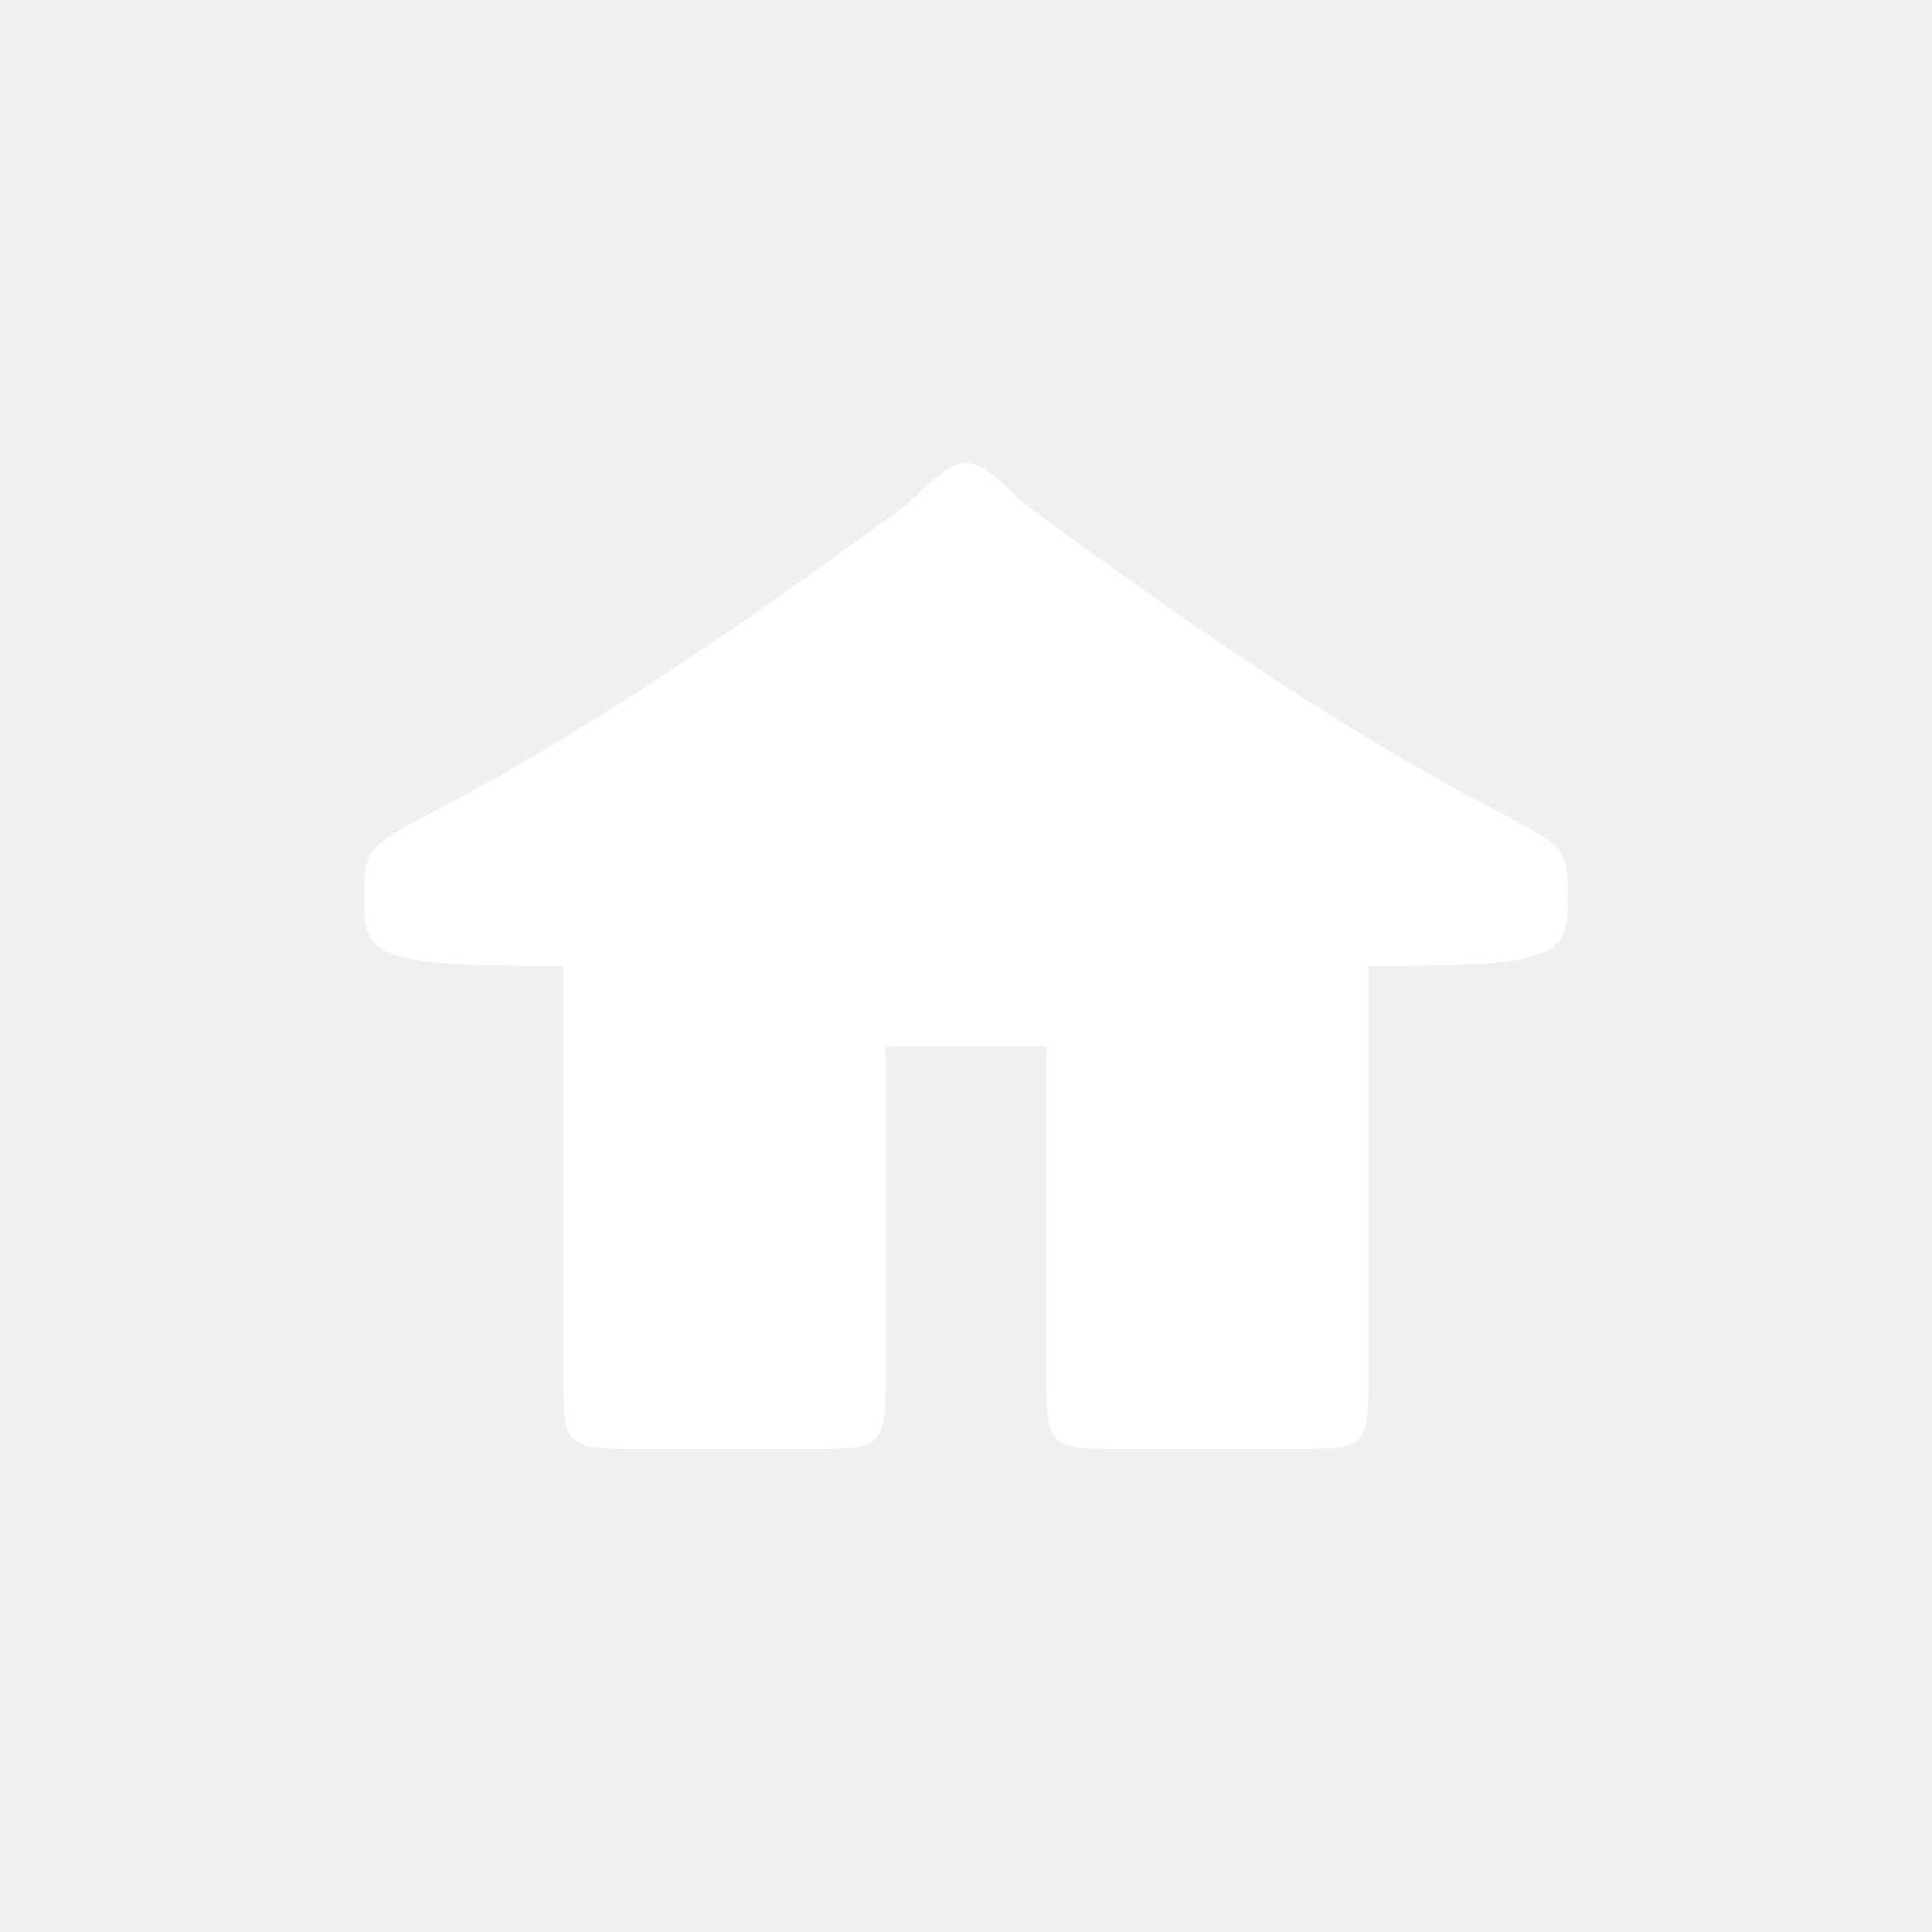
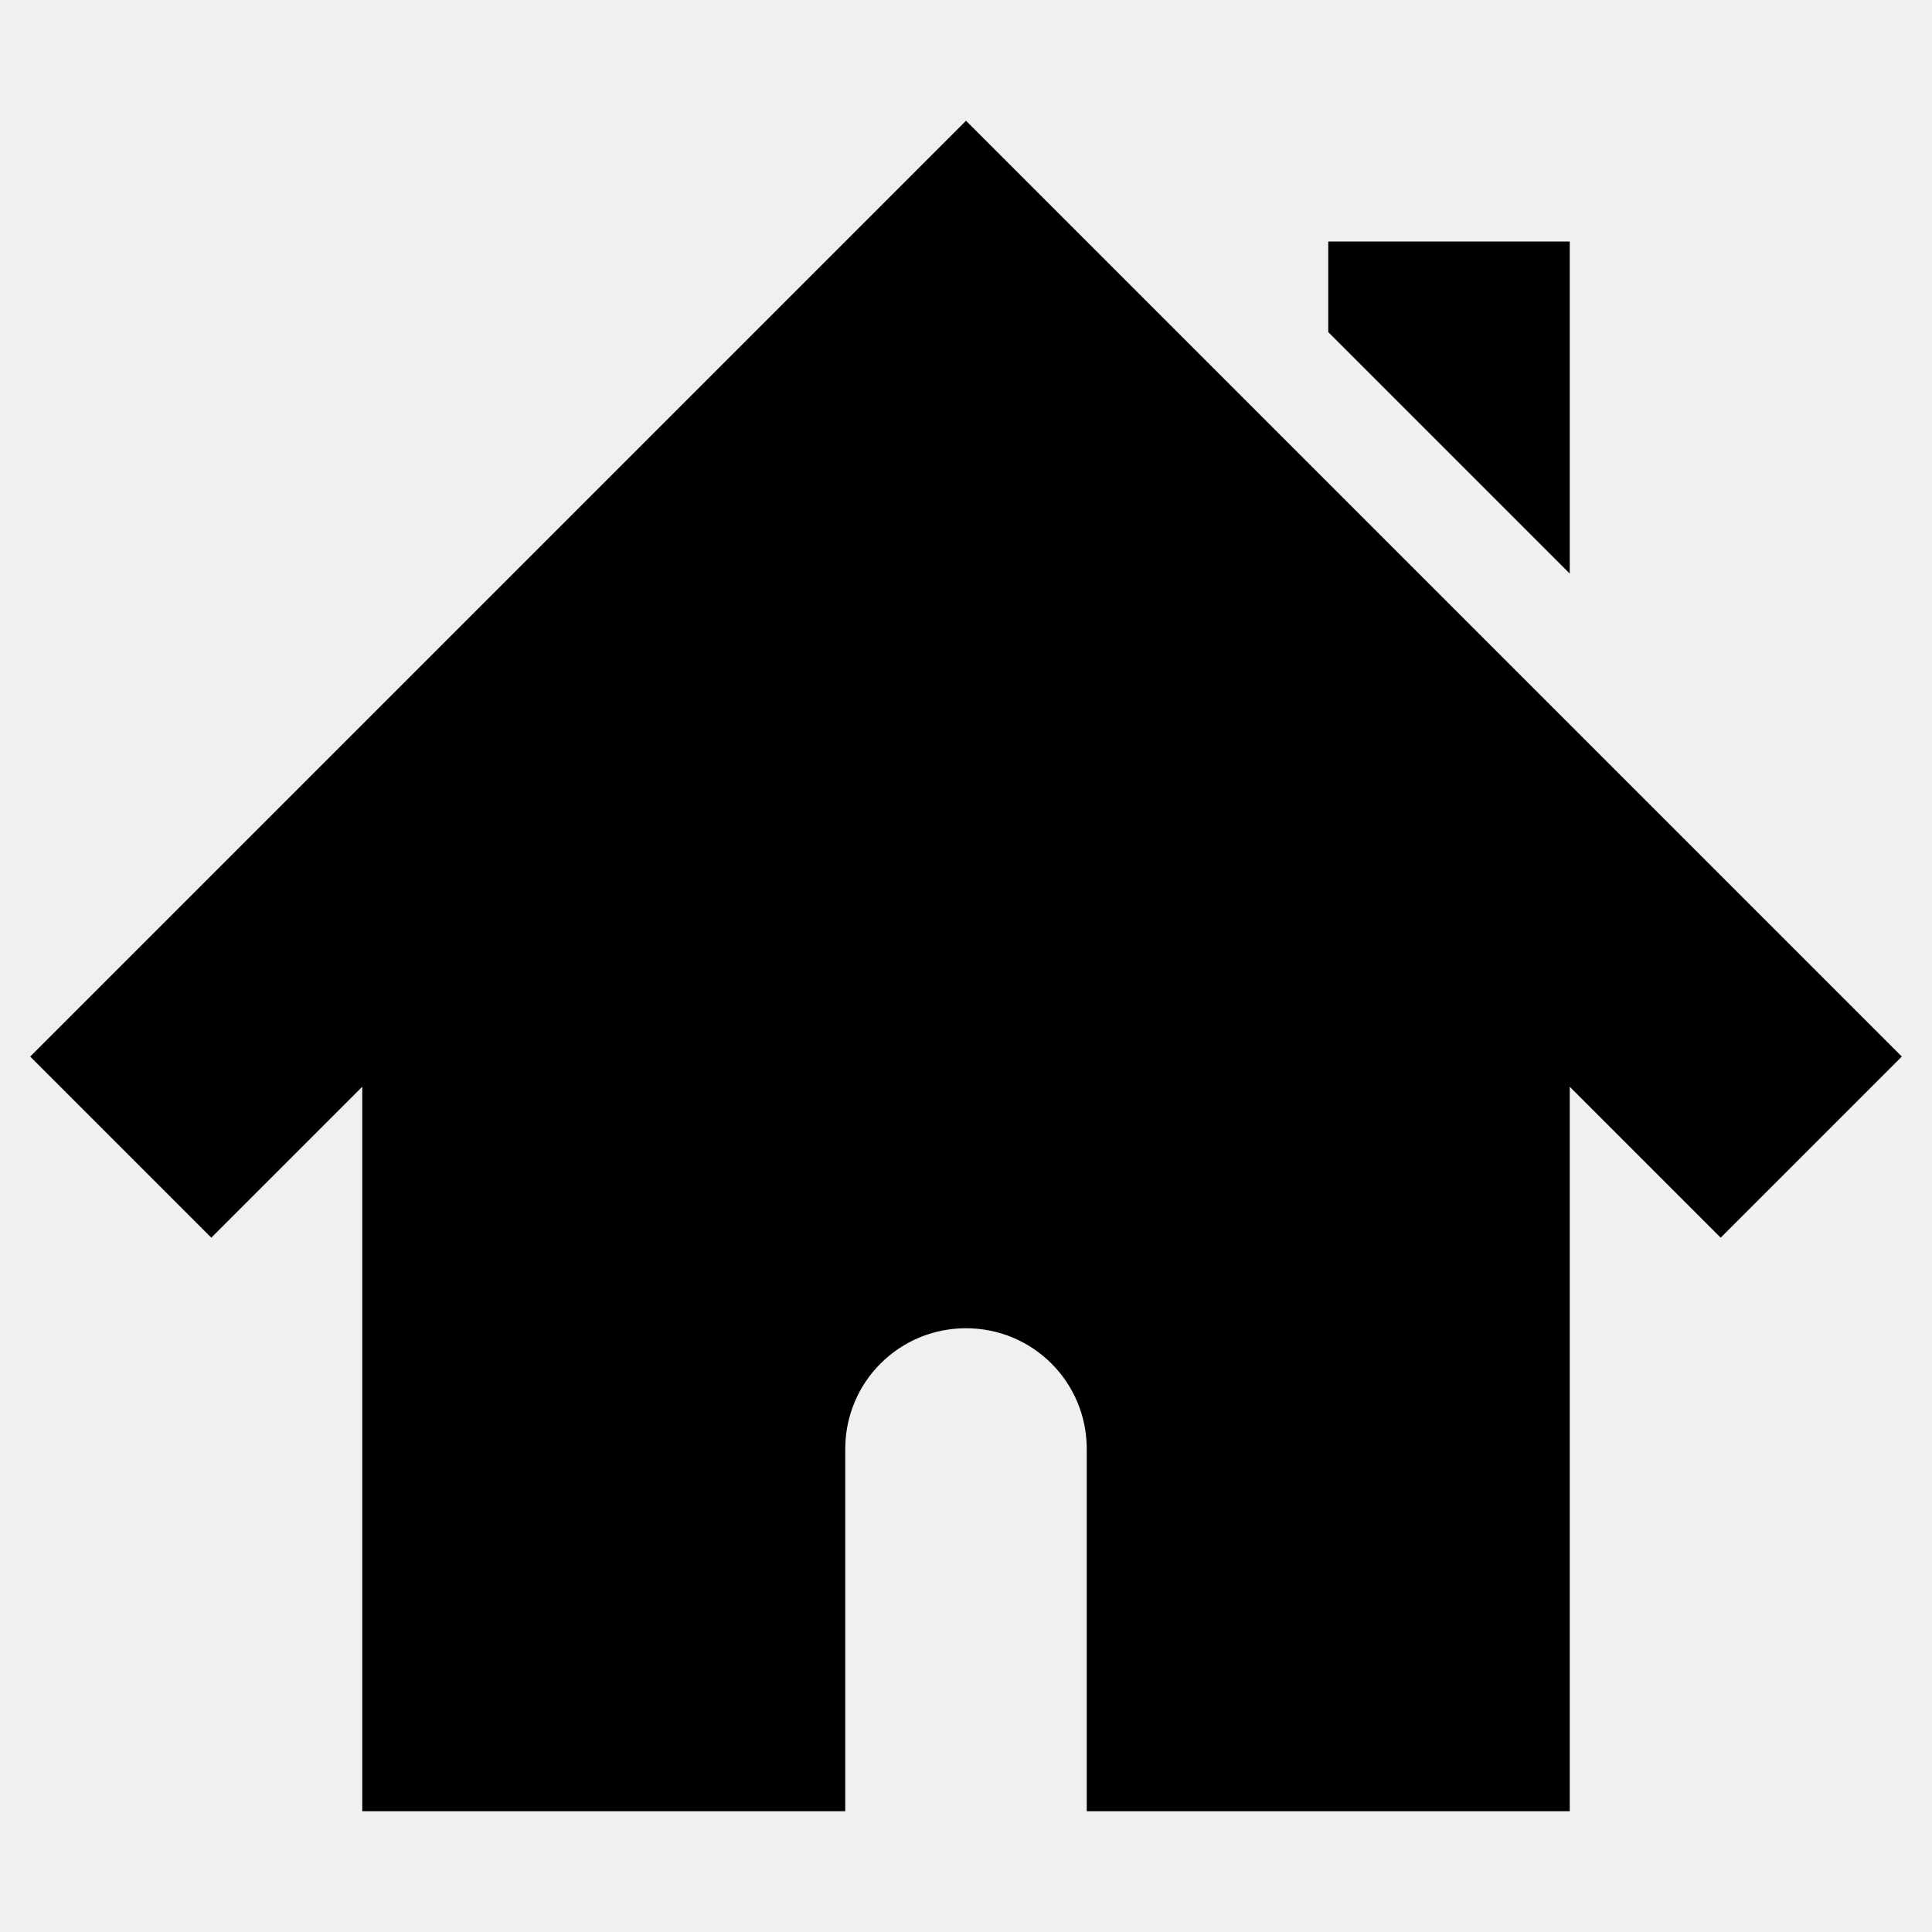
- <svg xmlns="http://www.w3.org/2000/svg" width="24" height="24" viewBox="0 0 24 24" version="1.1">
-   <path style="fill:#ffffff;fill-opacity:1" d="M 11.251,6.277 C 4.607,11.189 4.523,9.855 4.523,11.209 4.523,11.912 4.757,12 7,12 l 0,5 c 0,1 0,1 1,1 l 2,0 c 1,0 1,0 1,-1 l 0,-4 c 1.247,0 0.753,0 2,0 l 0,4 c 0,1 0,1 1,1 l 2,0 c 1,0 1,0 1,-1 l 0,-5 c 2.243,0 2.477,-0.088 2.477,-0.791 0,-1.357 -0.055,0.003 -6.729,-4.932 C 12,5.574 12,5.574 11.251,6.277 z" />
+ <svg xmlns="http://www.w3.org/2000/svg" version="1.1" width="16" height="16" id="svg3814">
+   <defs id="defs3816" />
+   <style id="current-color-scheme" type="text/css">.ColorScheme-Text { color:#4d4d4d; }</style>
+   <path d="M 8,1 0.25,8.75 1.75,10.25 3,9 l 0,6 4,0 0,-3 c 0,-0.554 0.446,-1 1,-1 0.554,0 1,0.446 1,1 l 0,3 4,0 0,-6 1.25,1.25 1.5,-1.5 L 8,1 z m 3,1 0,0.75 2,2 L 13,2 11,2 z" id="path2998" style="fill:currentColor;fill-opacity:1;stroke:none" />
</svg>
